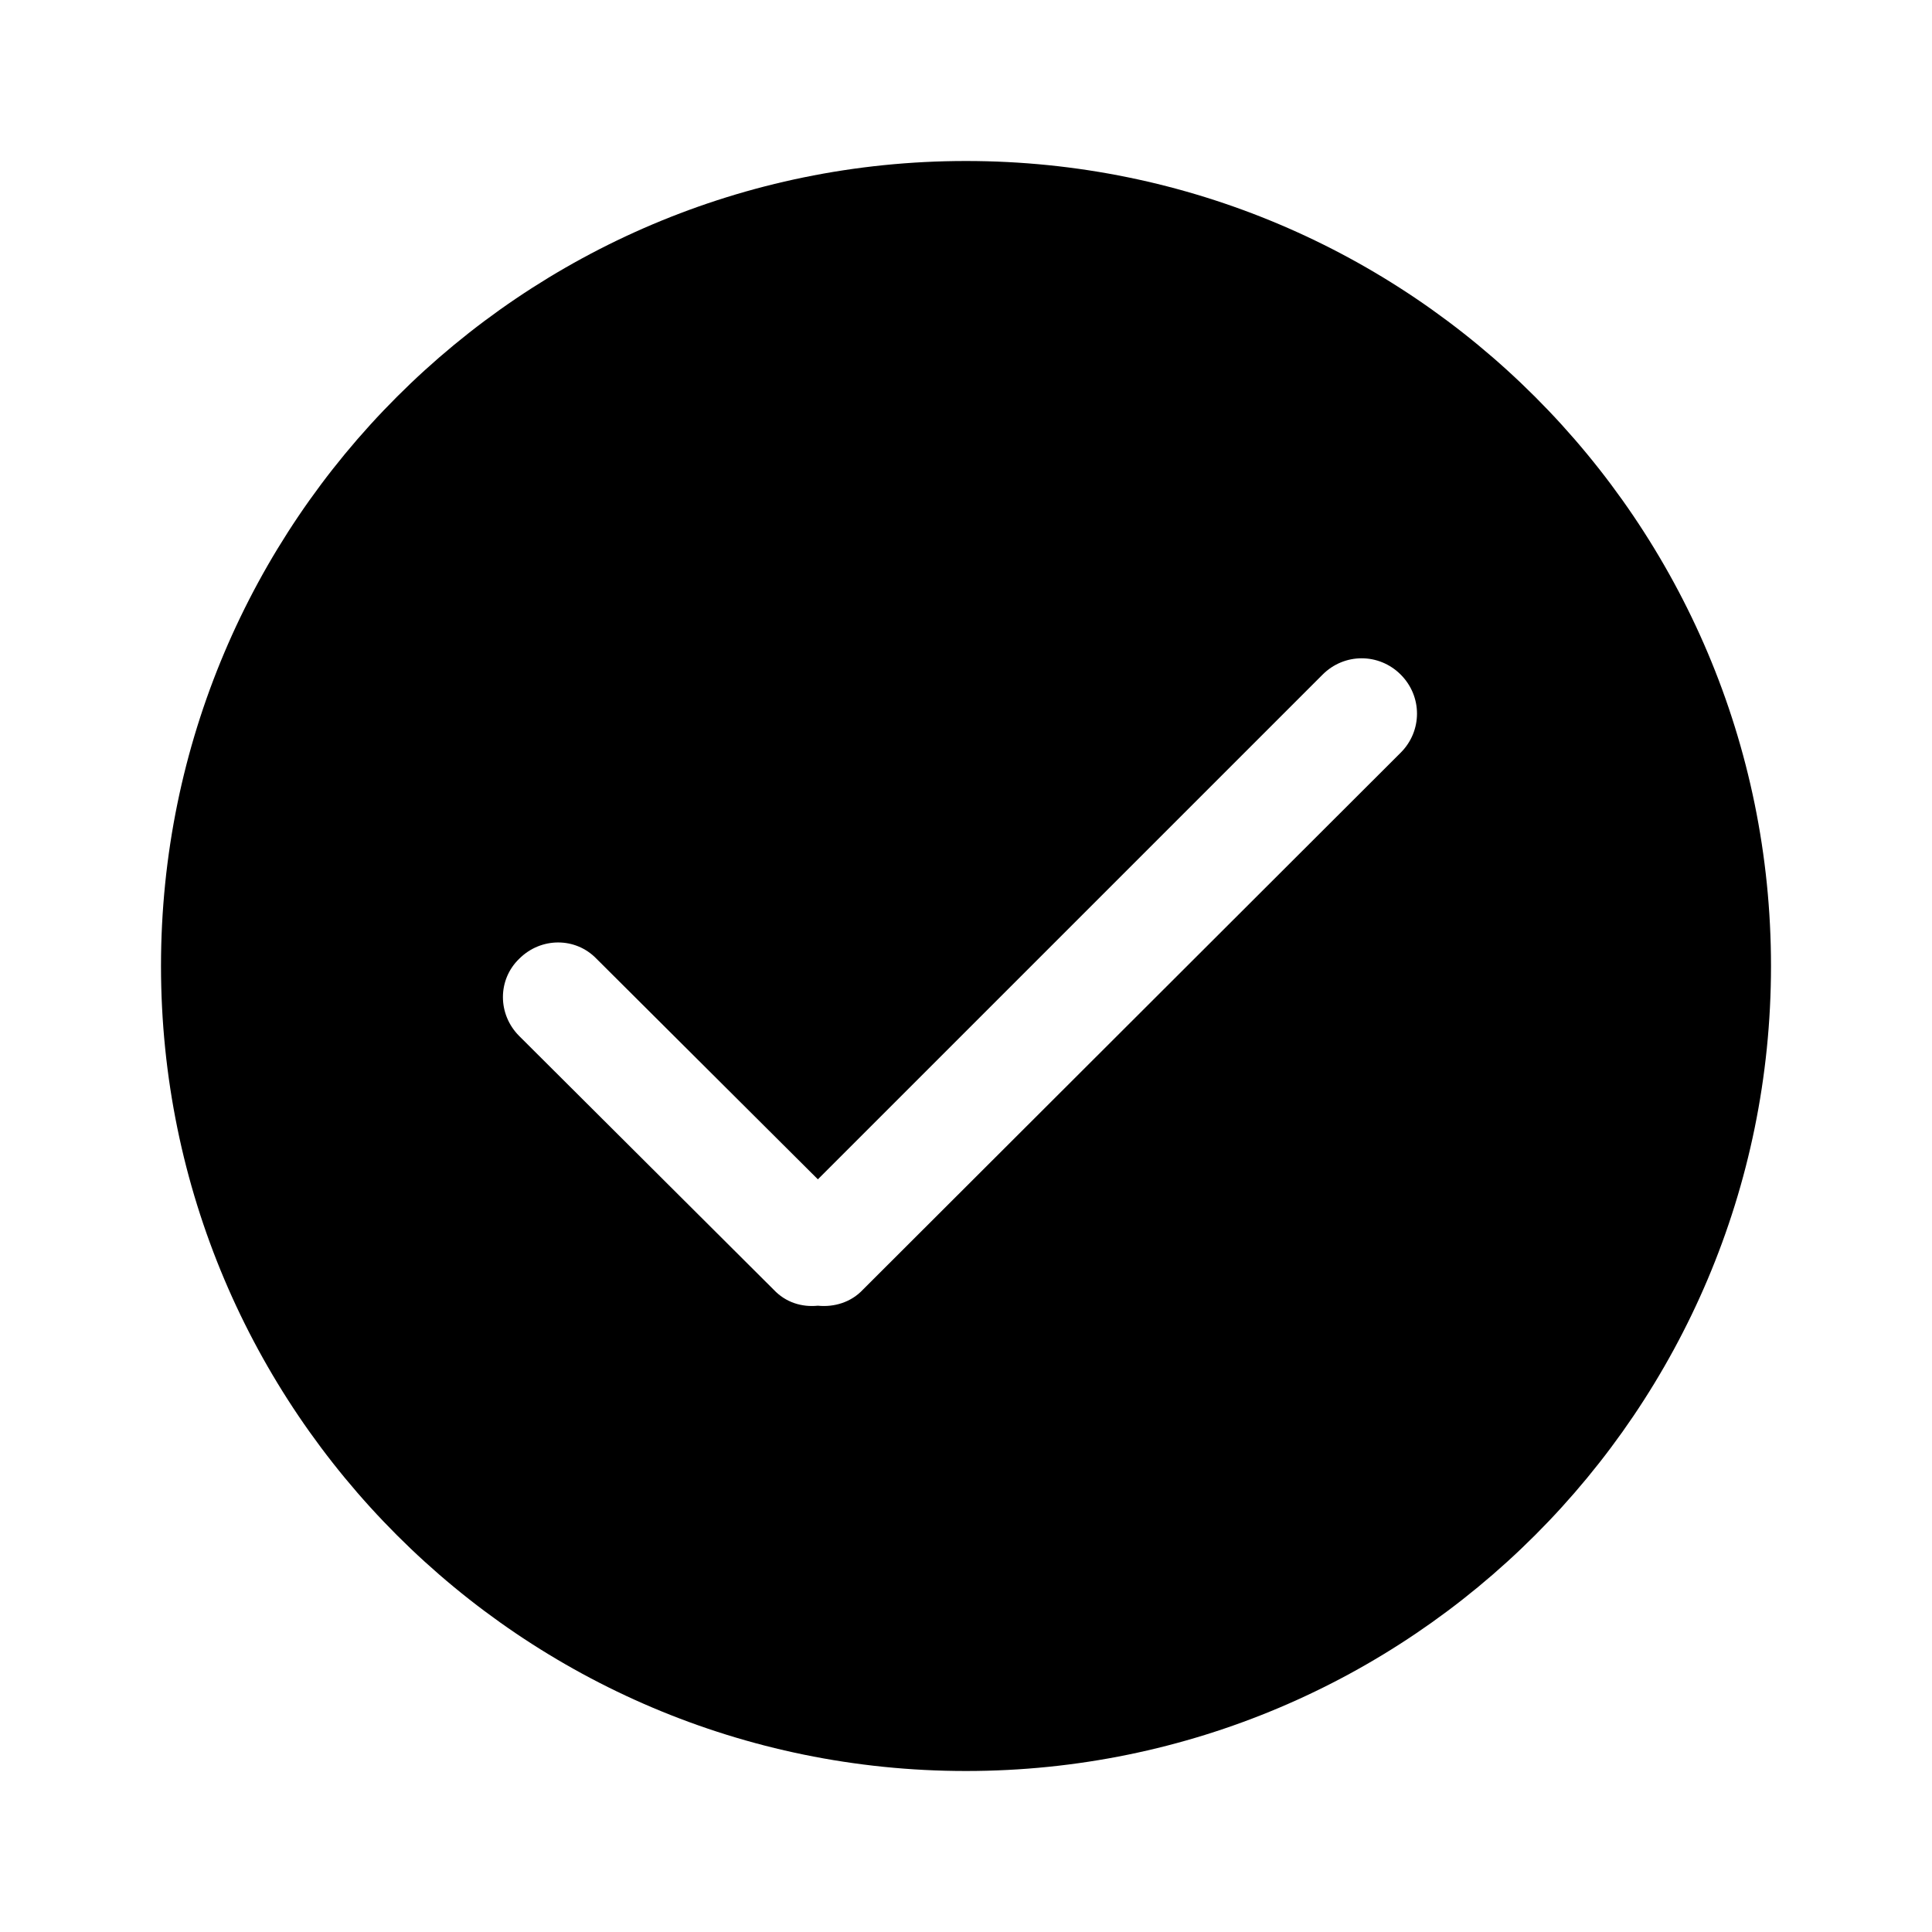
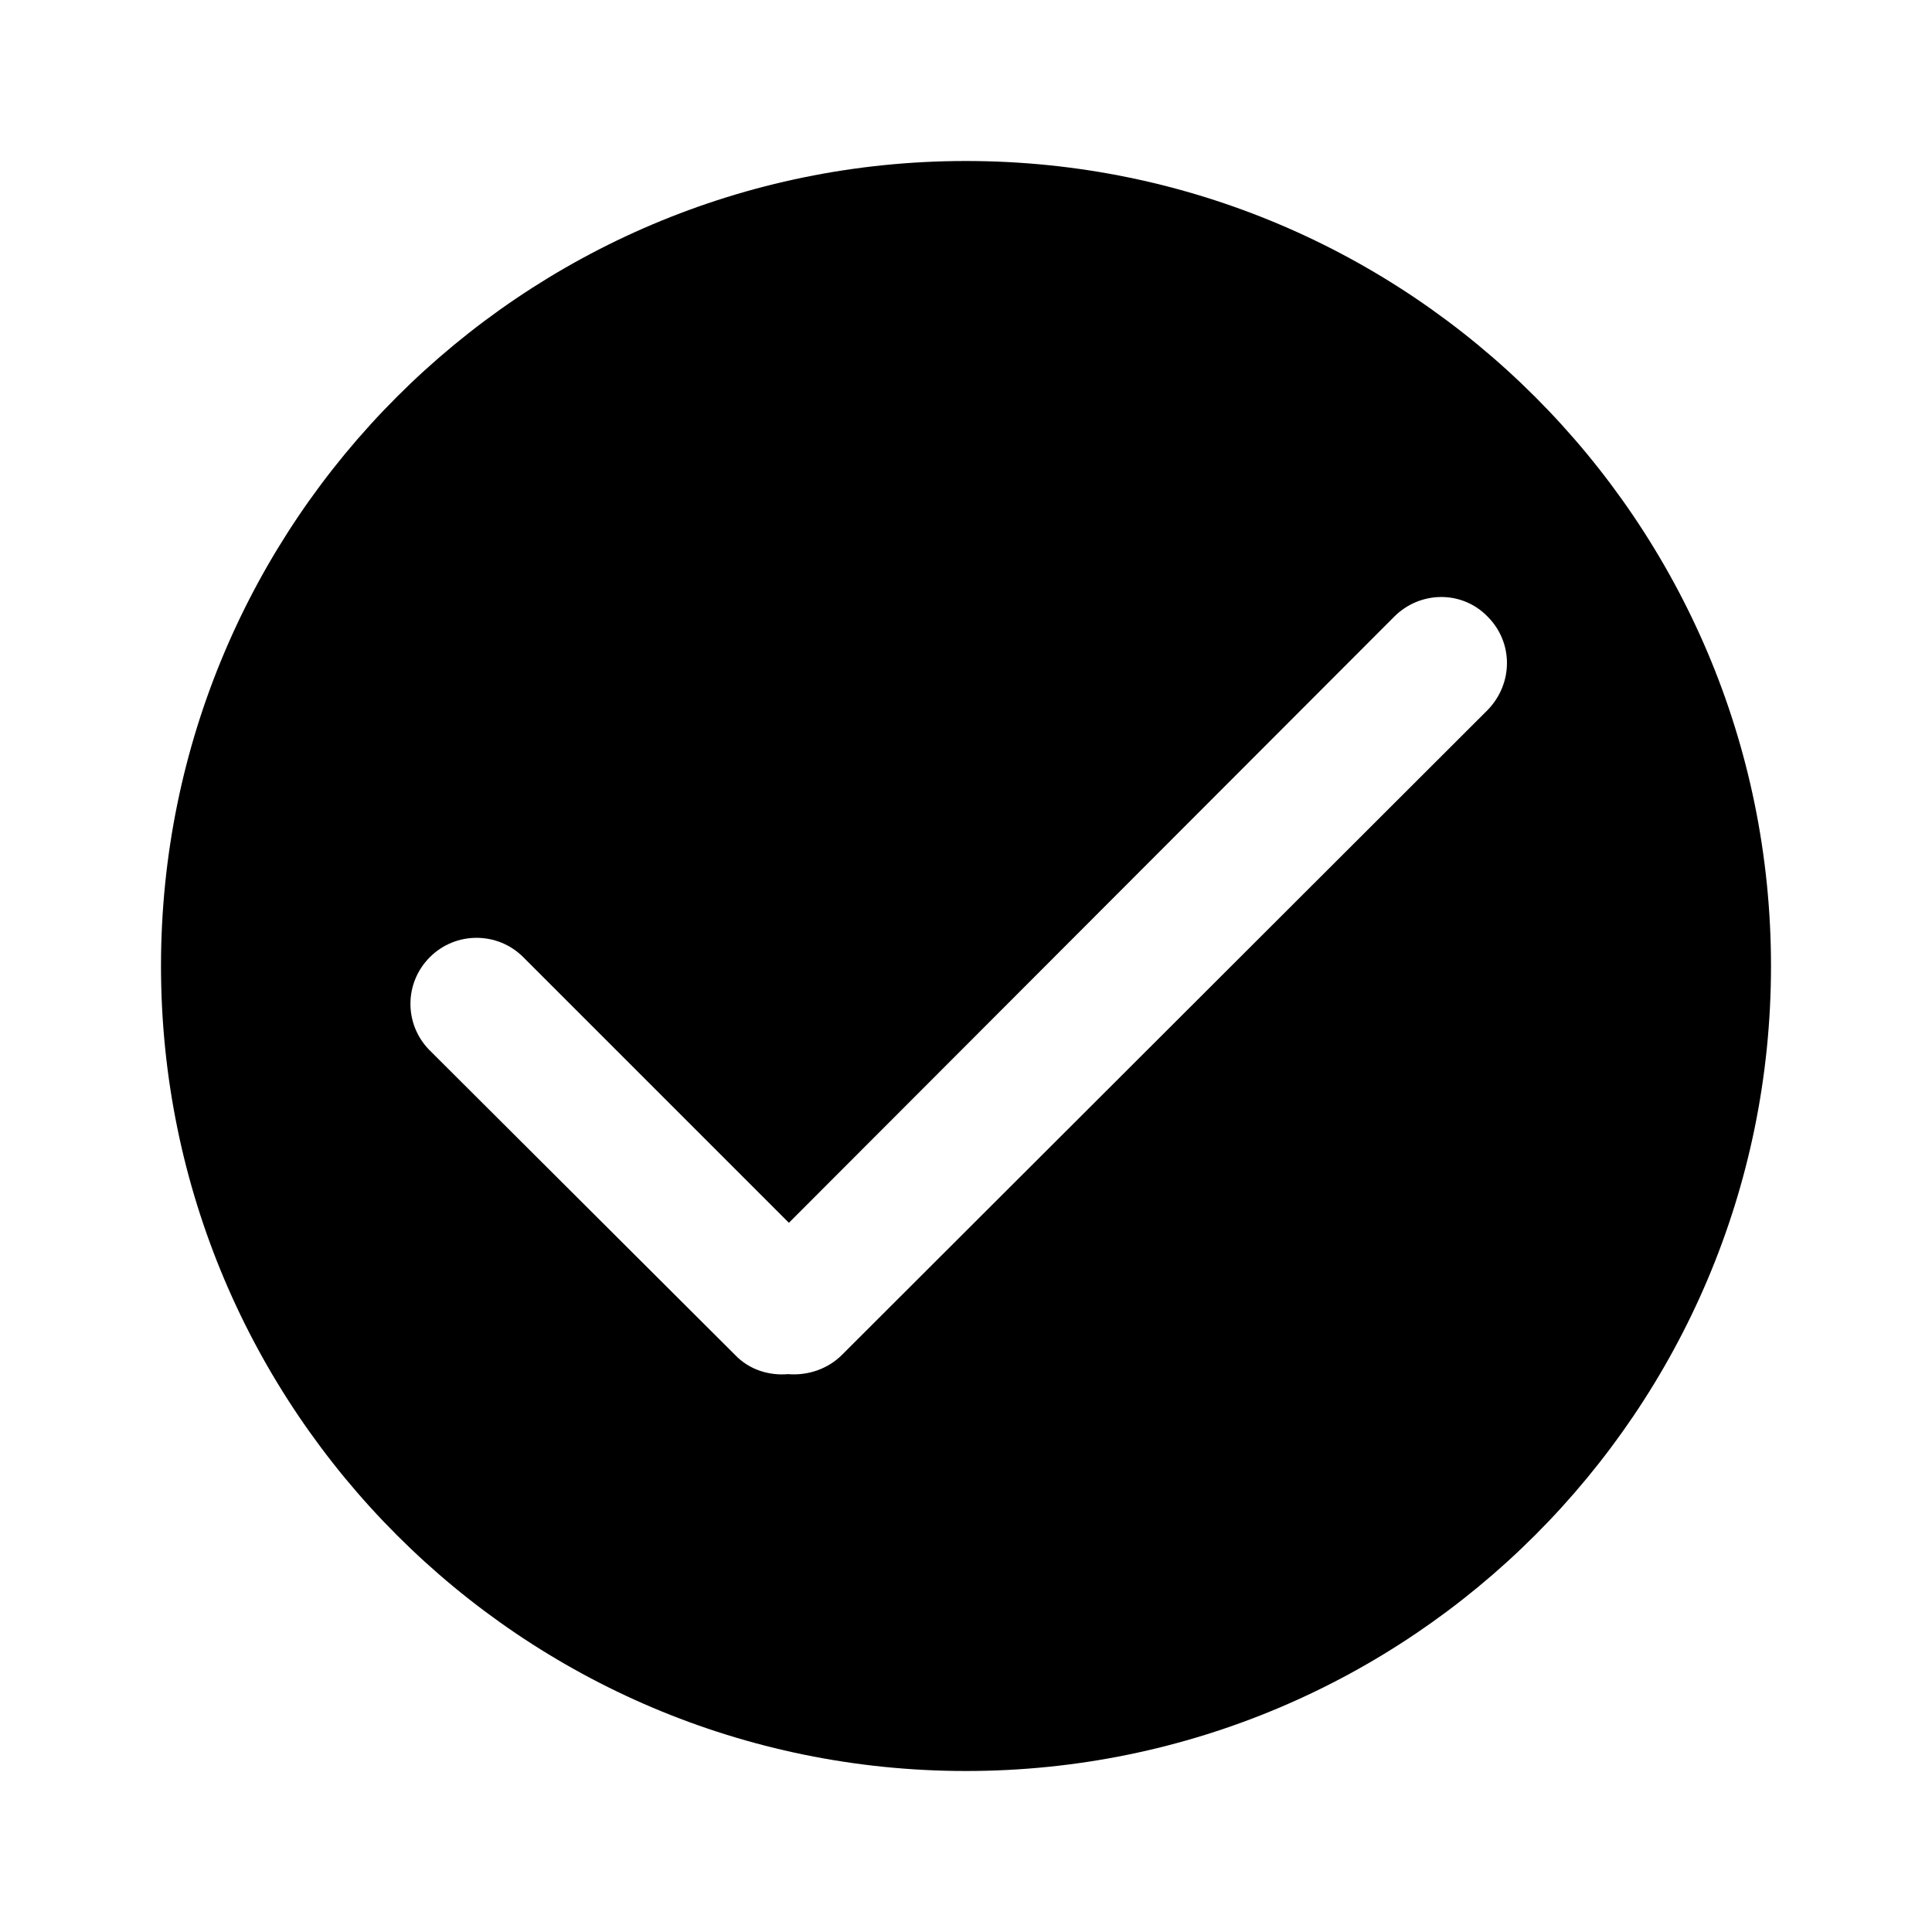
<svg xmlns="http://www.w3.org/2000/svg" width="24" height="24" viewBox="0 0 24 24">
-   <path d="M17.4 9.35l-6.68 6.67c-.15.16-.36.22-.56.2-.2.02-.4-.04-.55-.2l-3.16-3.15c-.27-.27-.27-.7 0-.96.27-.27.7-.27.96 0l2.75 2.74 6.27-6.27c.27-.27.7-.27.97 0s.27.7 0 .97M12 2C6.48 2 2 6.48 2 12s4.48 10 10 10 10-4.48 10-10S17.52 2 12 2" fill-rule="evenodd" />
+   <path d="M18.48 8.82l-8.02 8.01c-.18.18-.43.26-.67.24-.23.02-.48-.05-.66-.24l-3.8-3.79c-.31-.32-.31-.83.01-1.15.32-.32.84-.32 1.16 0l3.3 3.3 7.52-7.53c.32-.32.84-.33 1.16 0 .32.32.32.83 0 1.16M12 2C6.48 2 2 6.48 2 12s4.48 10 10 10 10-4.48 10-10S17.52 2 12 2" fill-rule="evenodd" />
</svg>
